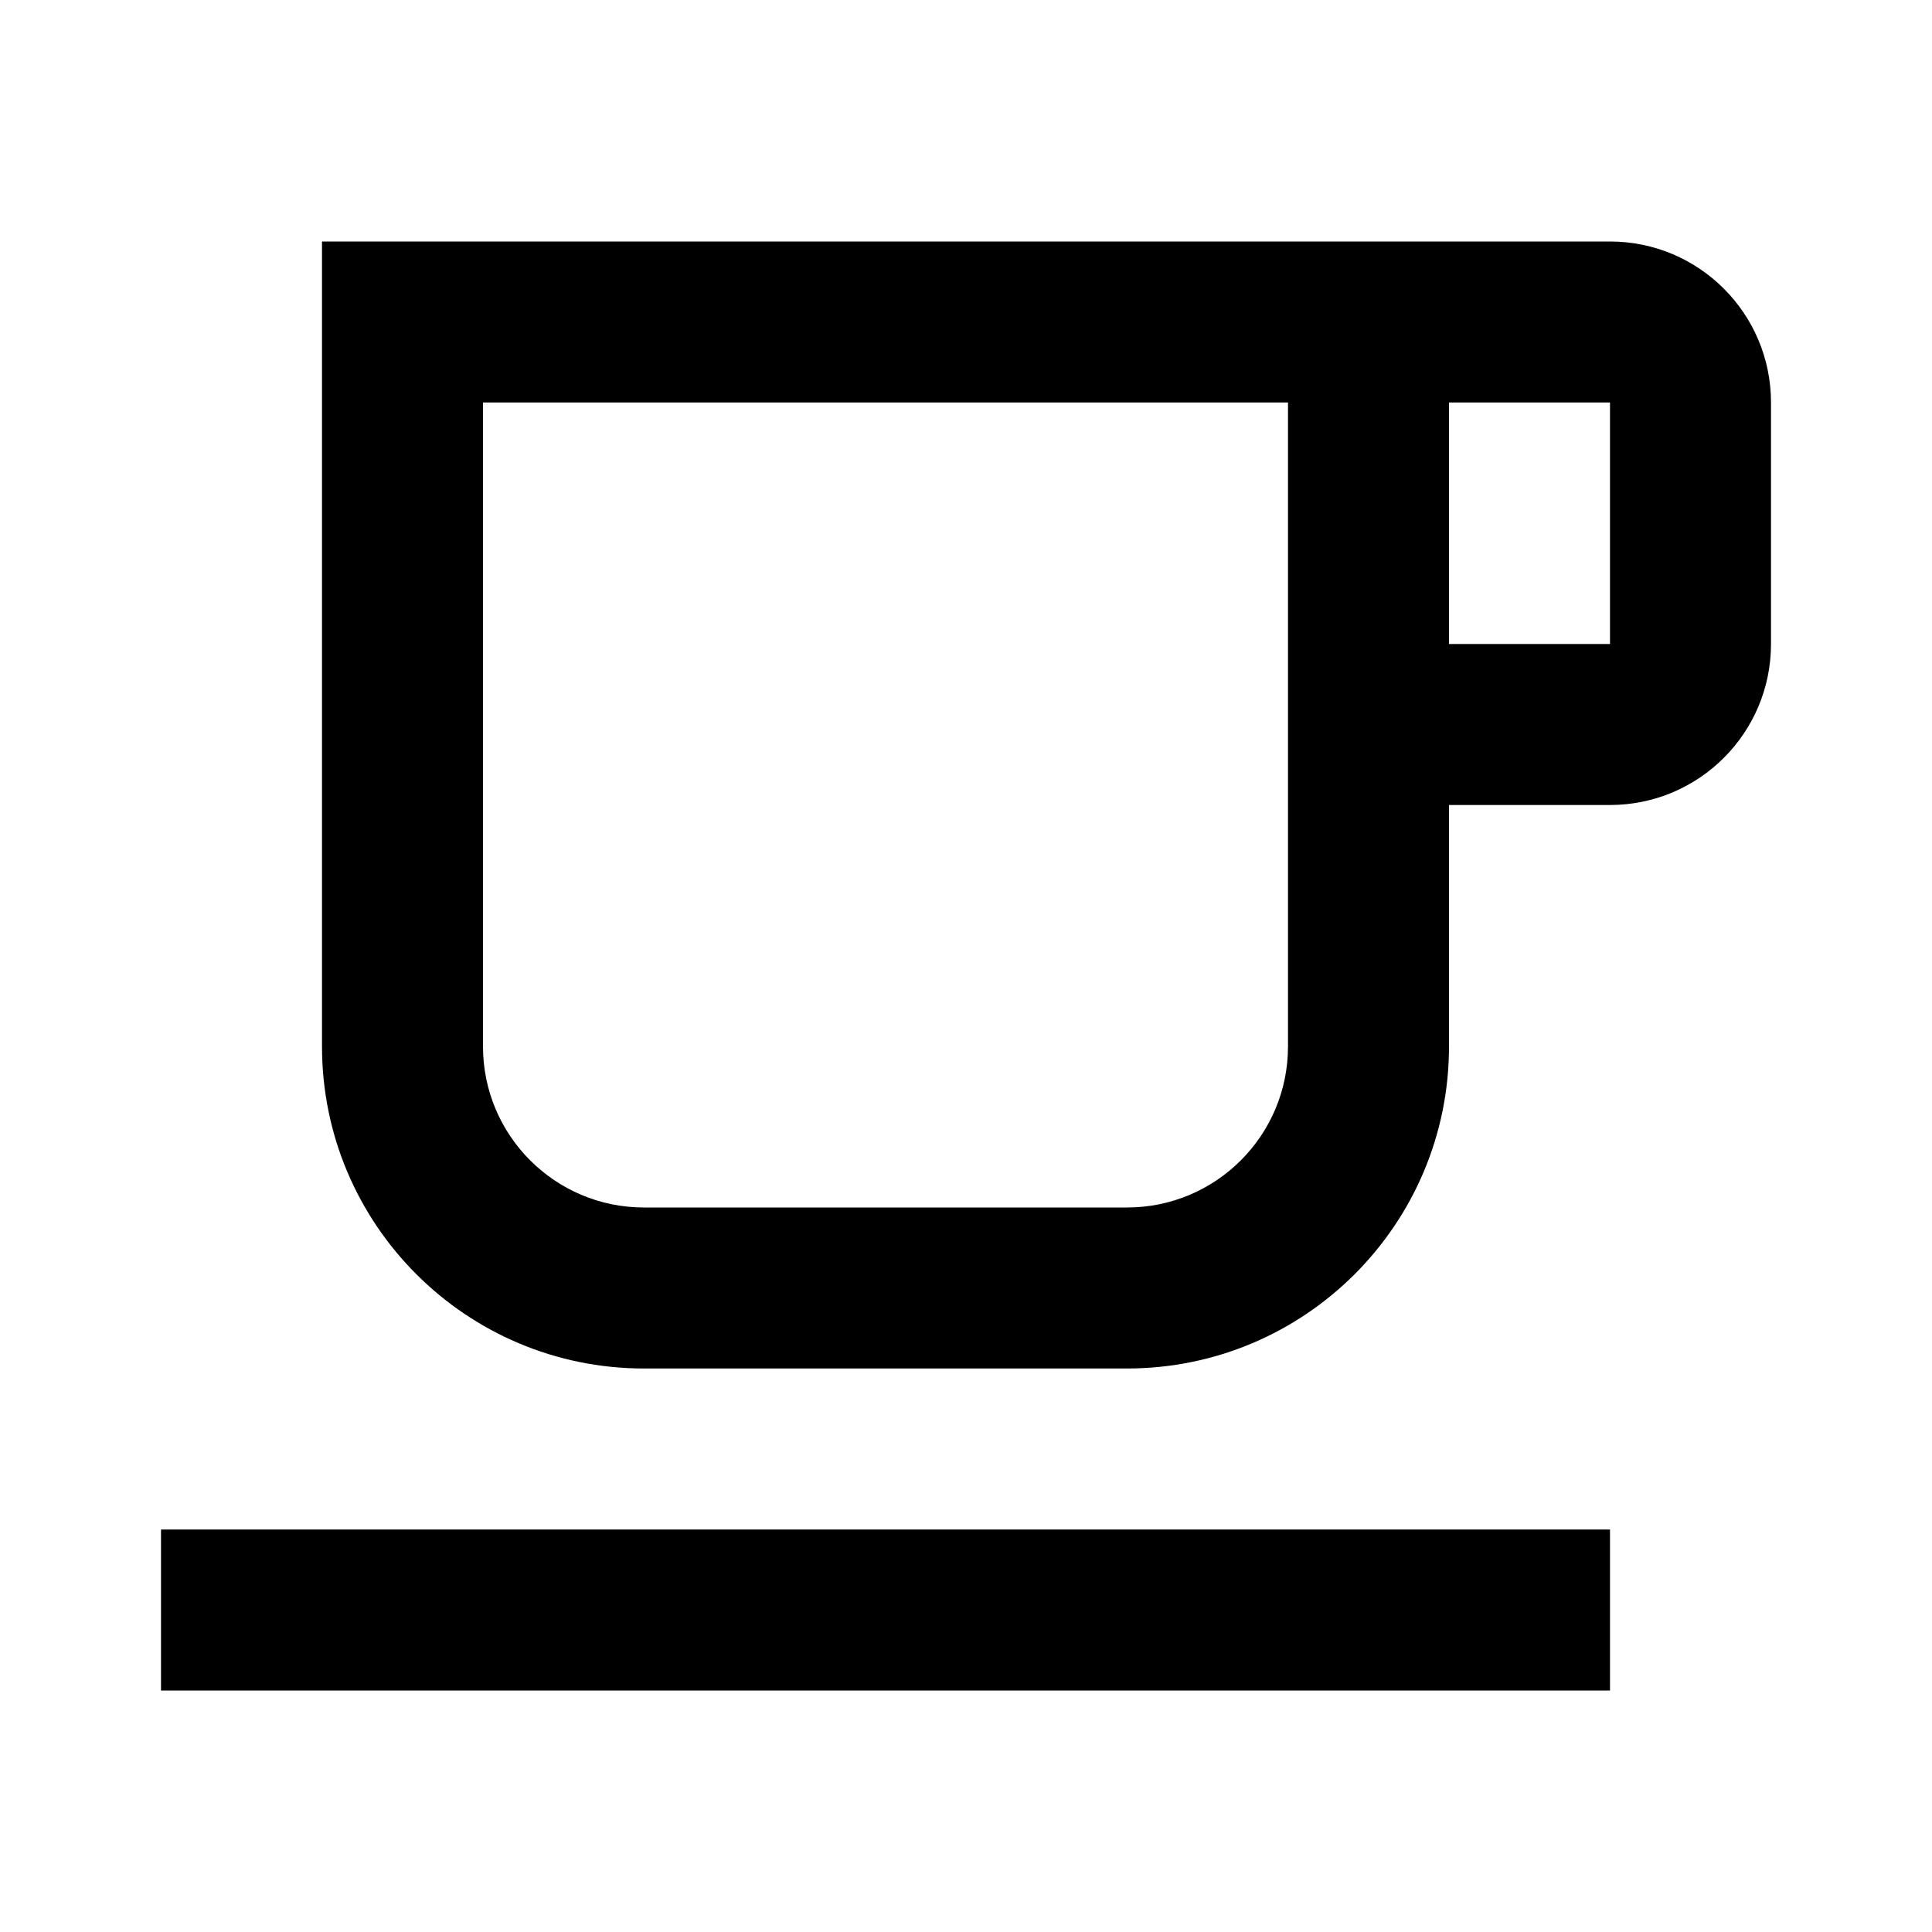
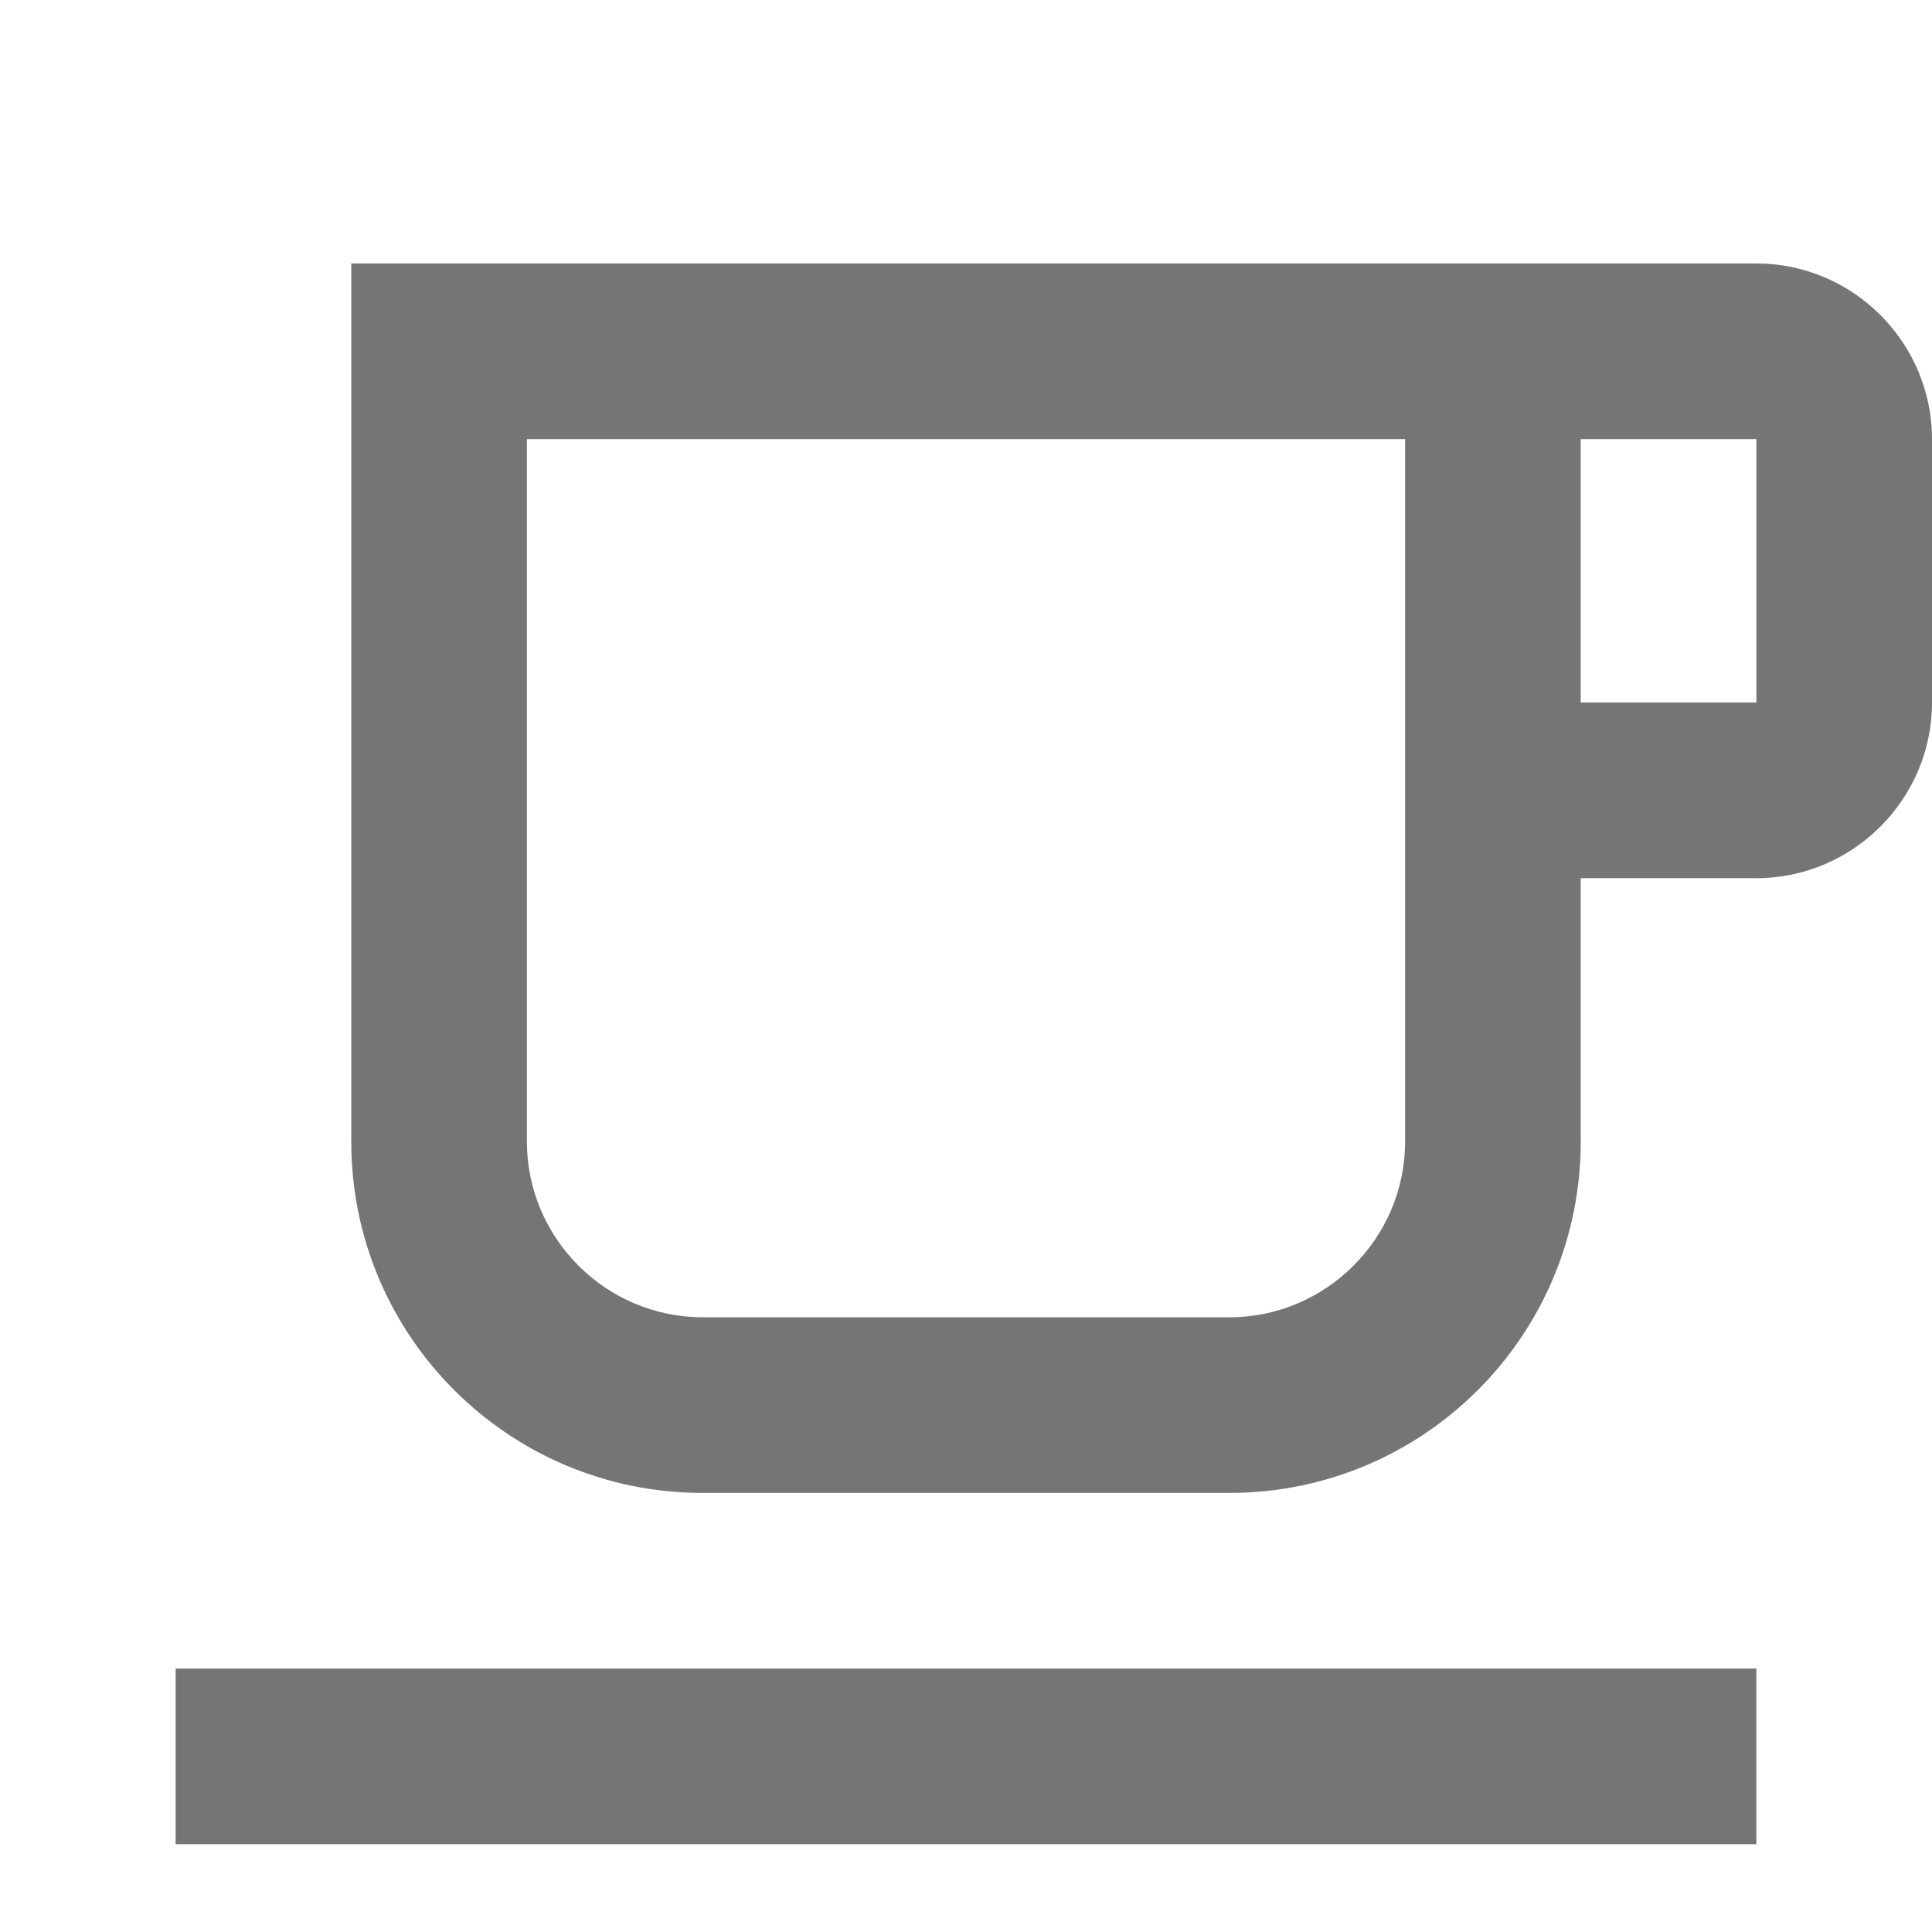
- <svg xmlns="http://www.w3.org/2000/svg" version="1.1" width="24" height="24" viewBox="0 0 24 24">
-   <path d="M2,21V19H20V21H2M20,8V5H18V8H20M20,3A2,2 0 0,1 22,5V8A2,2 0 0,1 20,10H18V13A4,4 0 0,1 14,17H8A4,4 0 0,1 4,13V3H20M16,5H6V13A2,2 0 0,0 8,15H14A2,2 0 0,0 16,13V5Z" />
+ <svg xmlns="http://www.w3.org/2000/svg" fill="#757575" version="1.1" width="22" height="22" viewBox="0 0 22 22">
+   <path d="M2,21V19H20V21H2M20,8V5H18V8H20M20,3C21.1,3 22,3.9 22,5V8C22,9.1 21.1,10 20,10H18V13C18,15.21 16.21,17 14,17H8C5.79,17 4,15.21 4,13V3H20M16,5H6V13C6,14.1 6.9,15 8,15H14C15.1,15 16,14.1 16,13V5Z" />
</svg>
